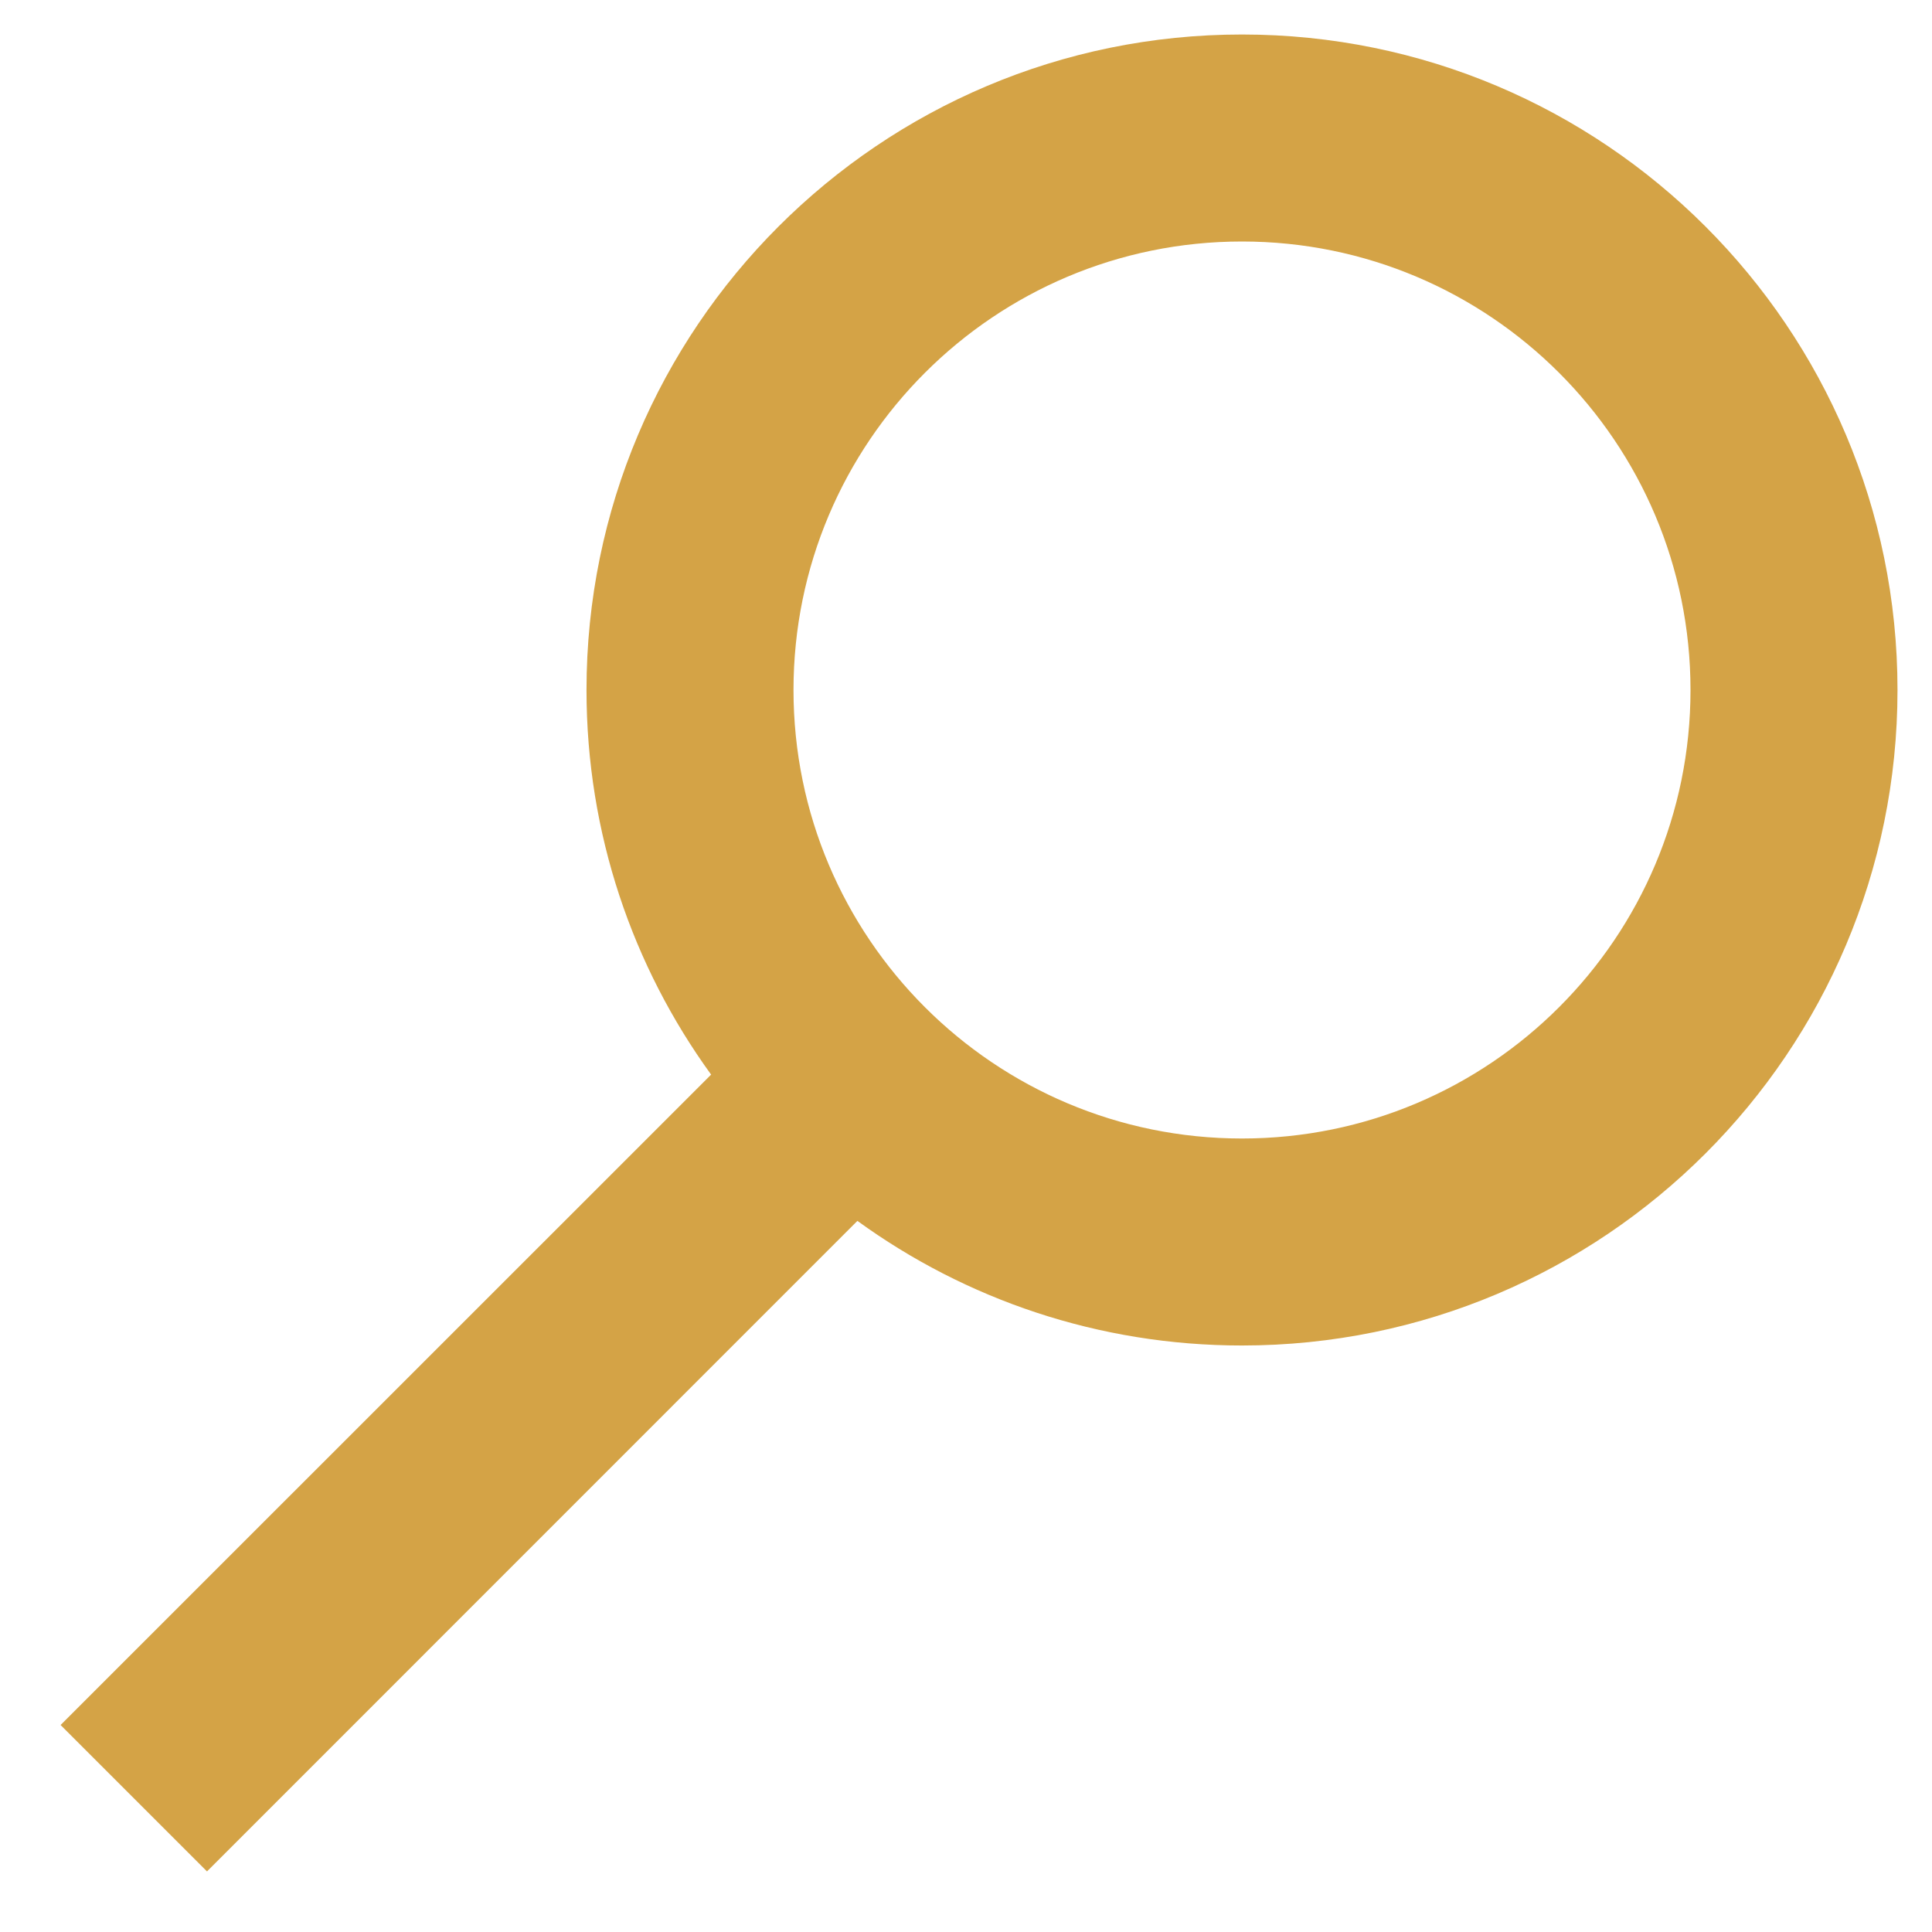
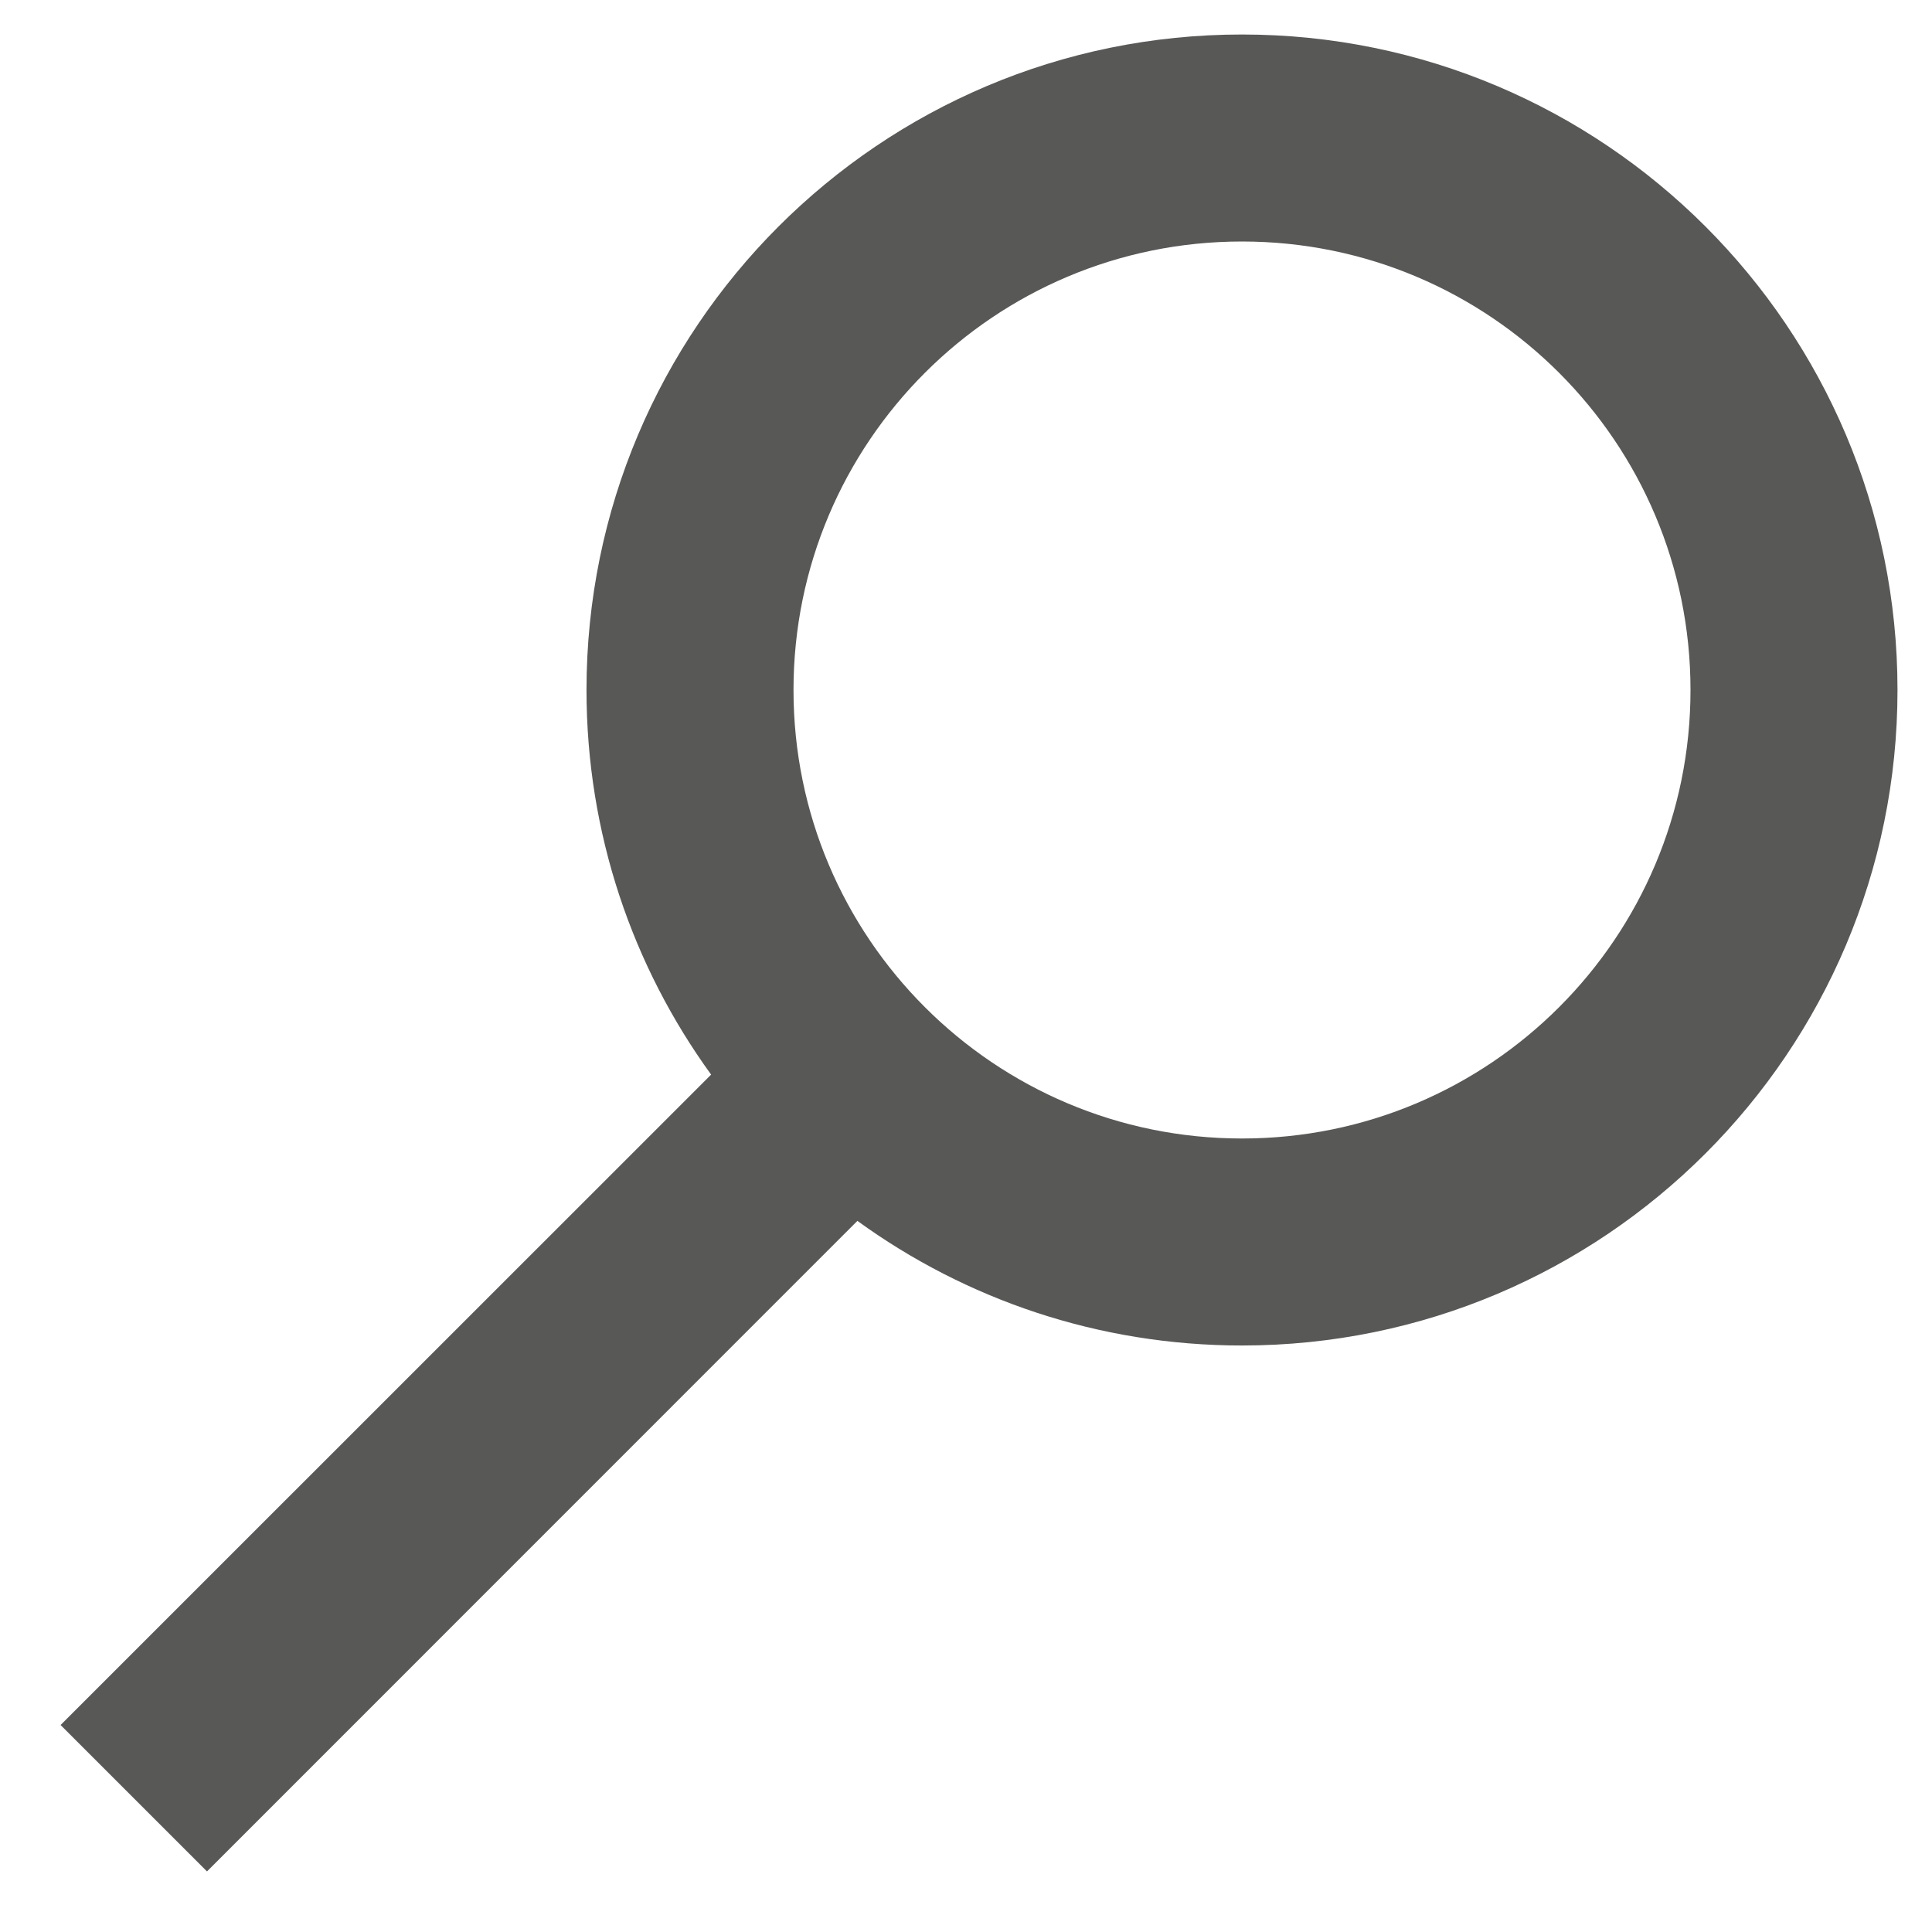
<svg xmlns="http://www.w3.org/2000/svg" width="14px" height="14px" viewBox="0 0 14 14" version="1.1">
  <defs />
-   <g id="Artboard-Copy" transform="translate(-409, -114)" fill="#d4a346" fill-rule="evenodd">
+   <g id="Artboard-Copy" transform="translate(-409, -114)" fill="#585856" fill-rule="evenodd">
    <path d="M415.213,122.847 L410.5,127.561 L409.439,126.5 L414.153,121.787 C413.585,121.004 413.25,120.041 413.25,119 C413.25,116.377 415.377,114.25 418,114.25 C420.623,114.25 422.75,116.377 422.75,119 C422.75,121.623 420.623,123.75 418,123.75 C416.959,123.75 415.996,123.415 415.213,122.847 Z M418,122.25 C419.795,122.25 421.25,120.795 421.25,119 C421.25,117.205 419.795,115.75 418,115.75 C416.205,115.75 414.75,117.205 414.75,119 C414.75,120.795 416.205,122.25 418,122.25 Z" id="Combined-Shape" />
  </g>
</svg>
